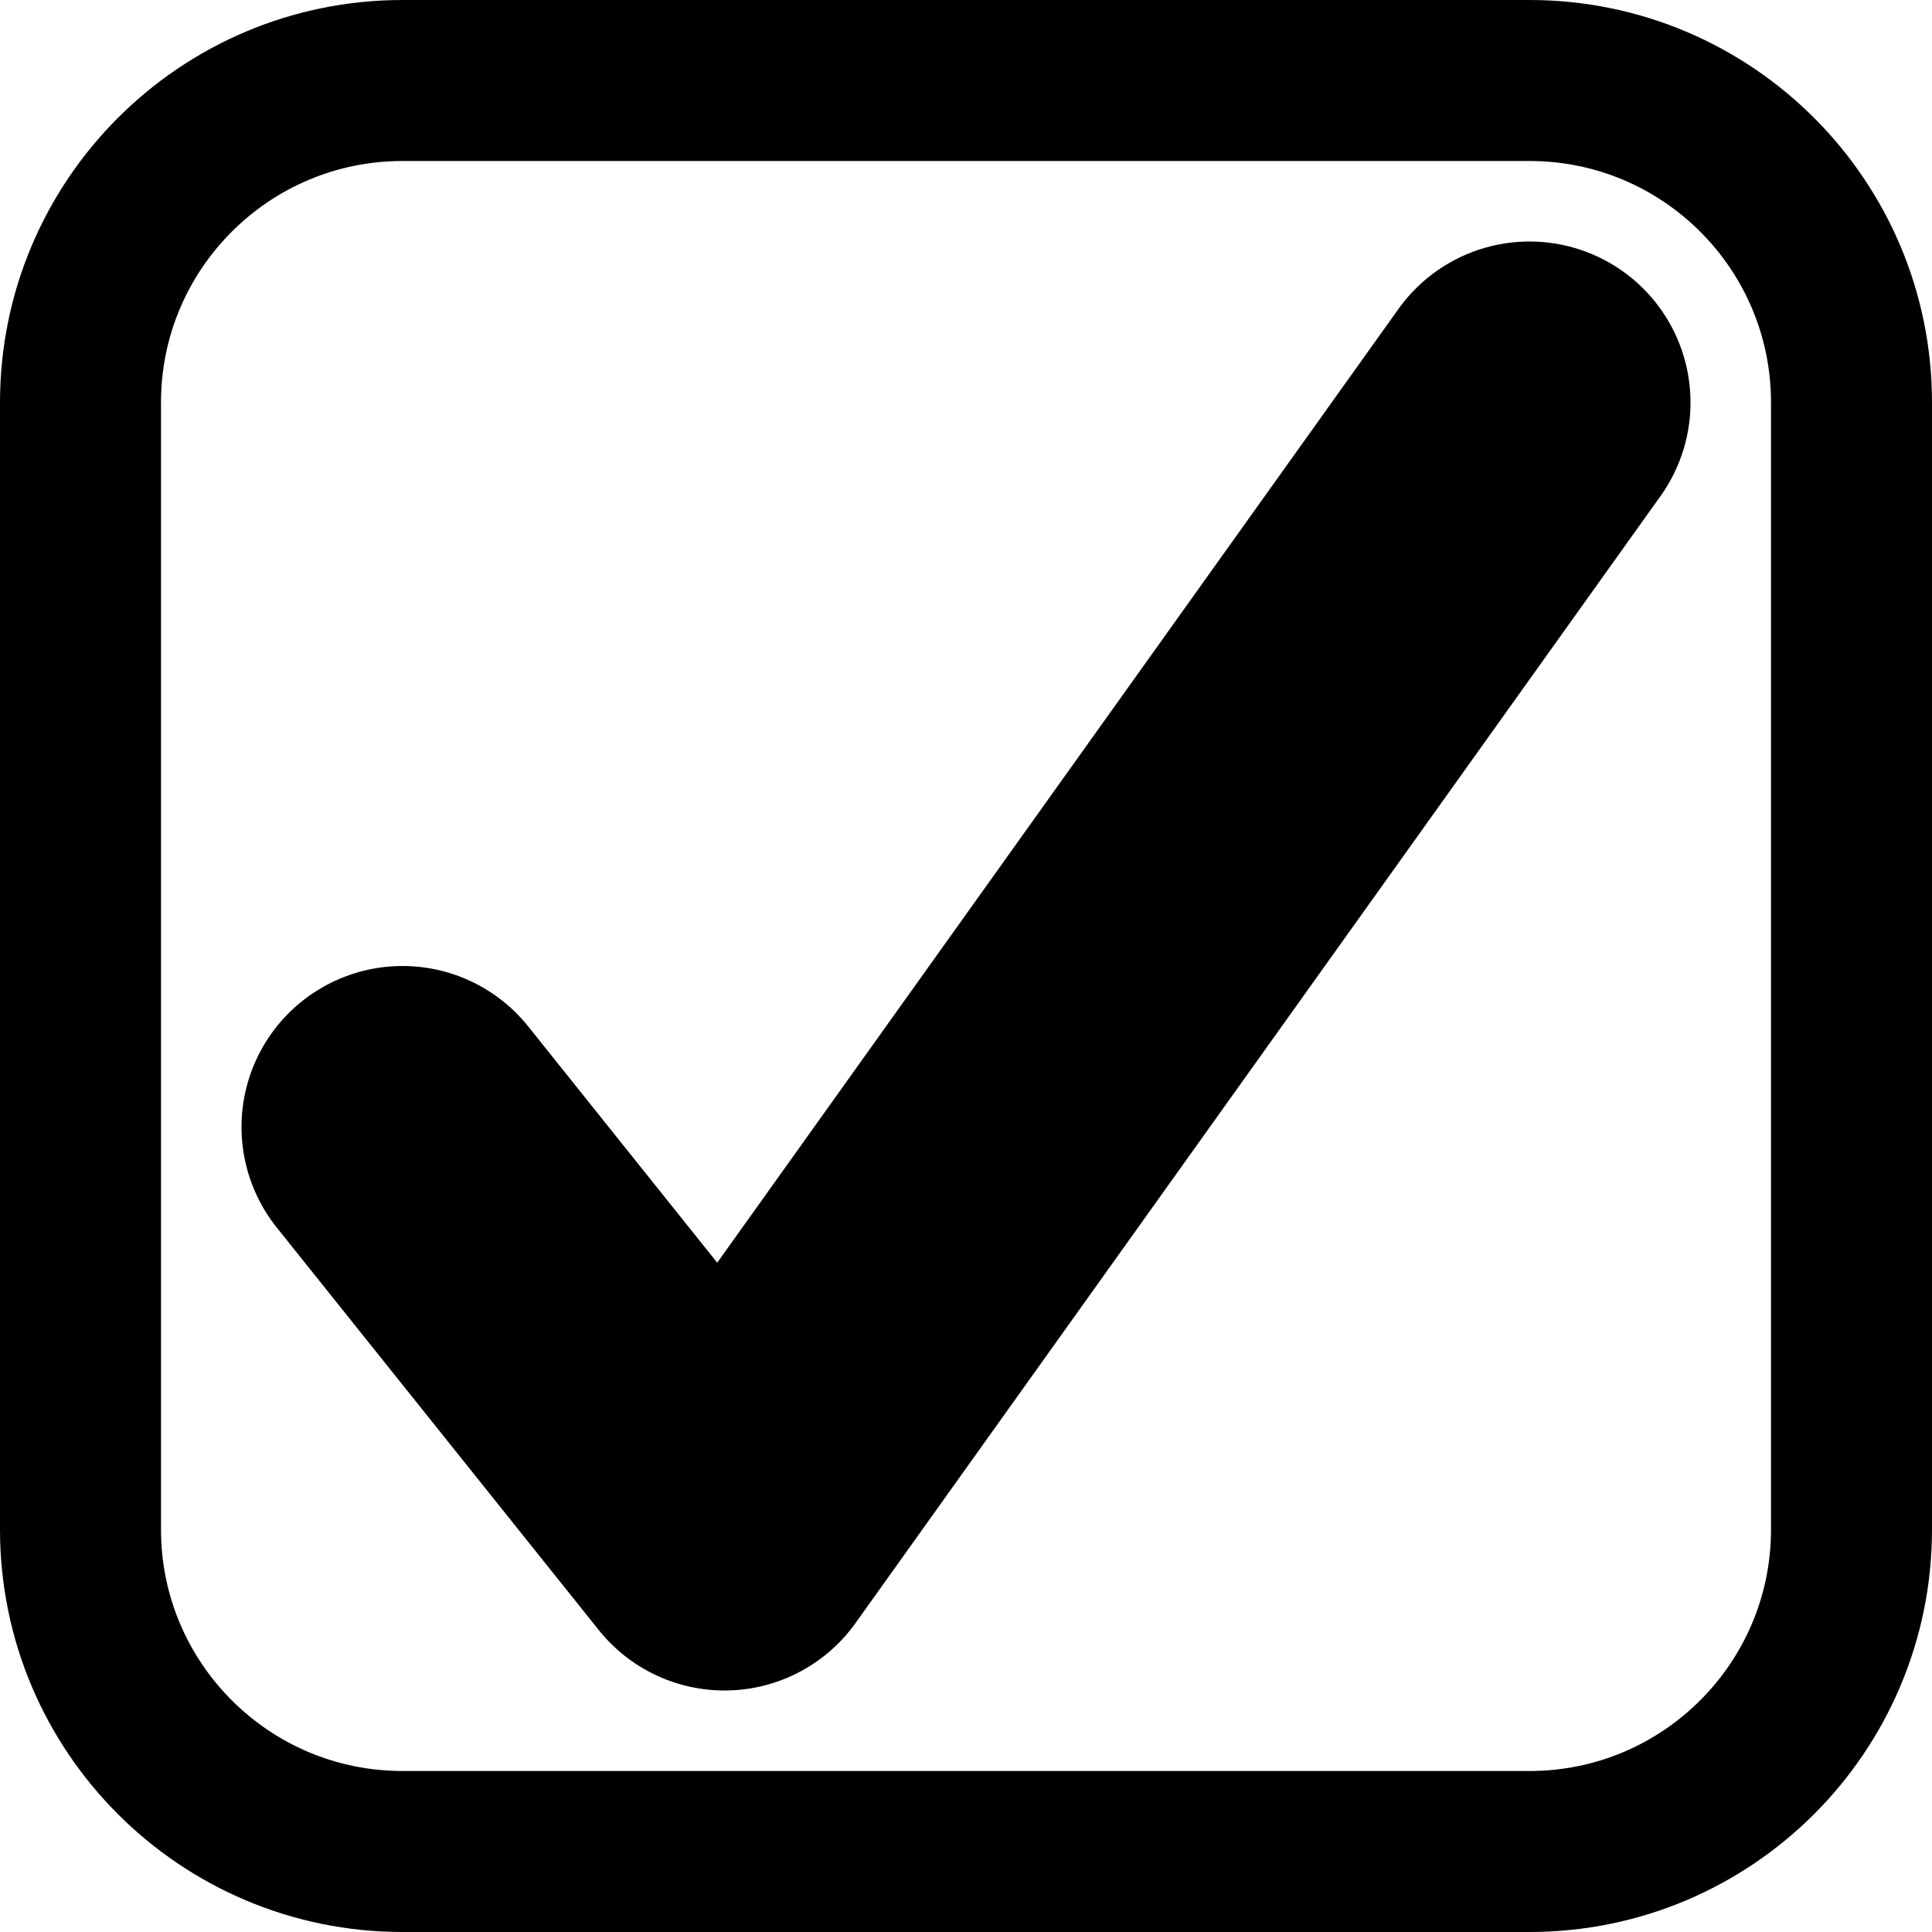
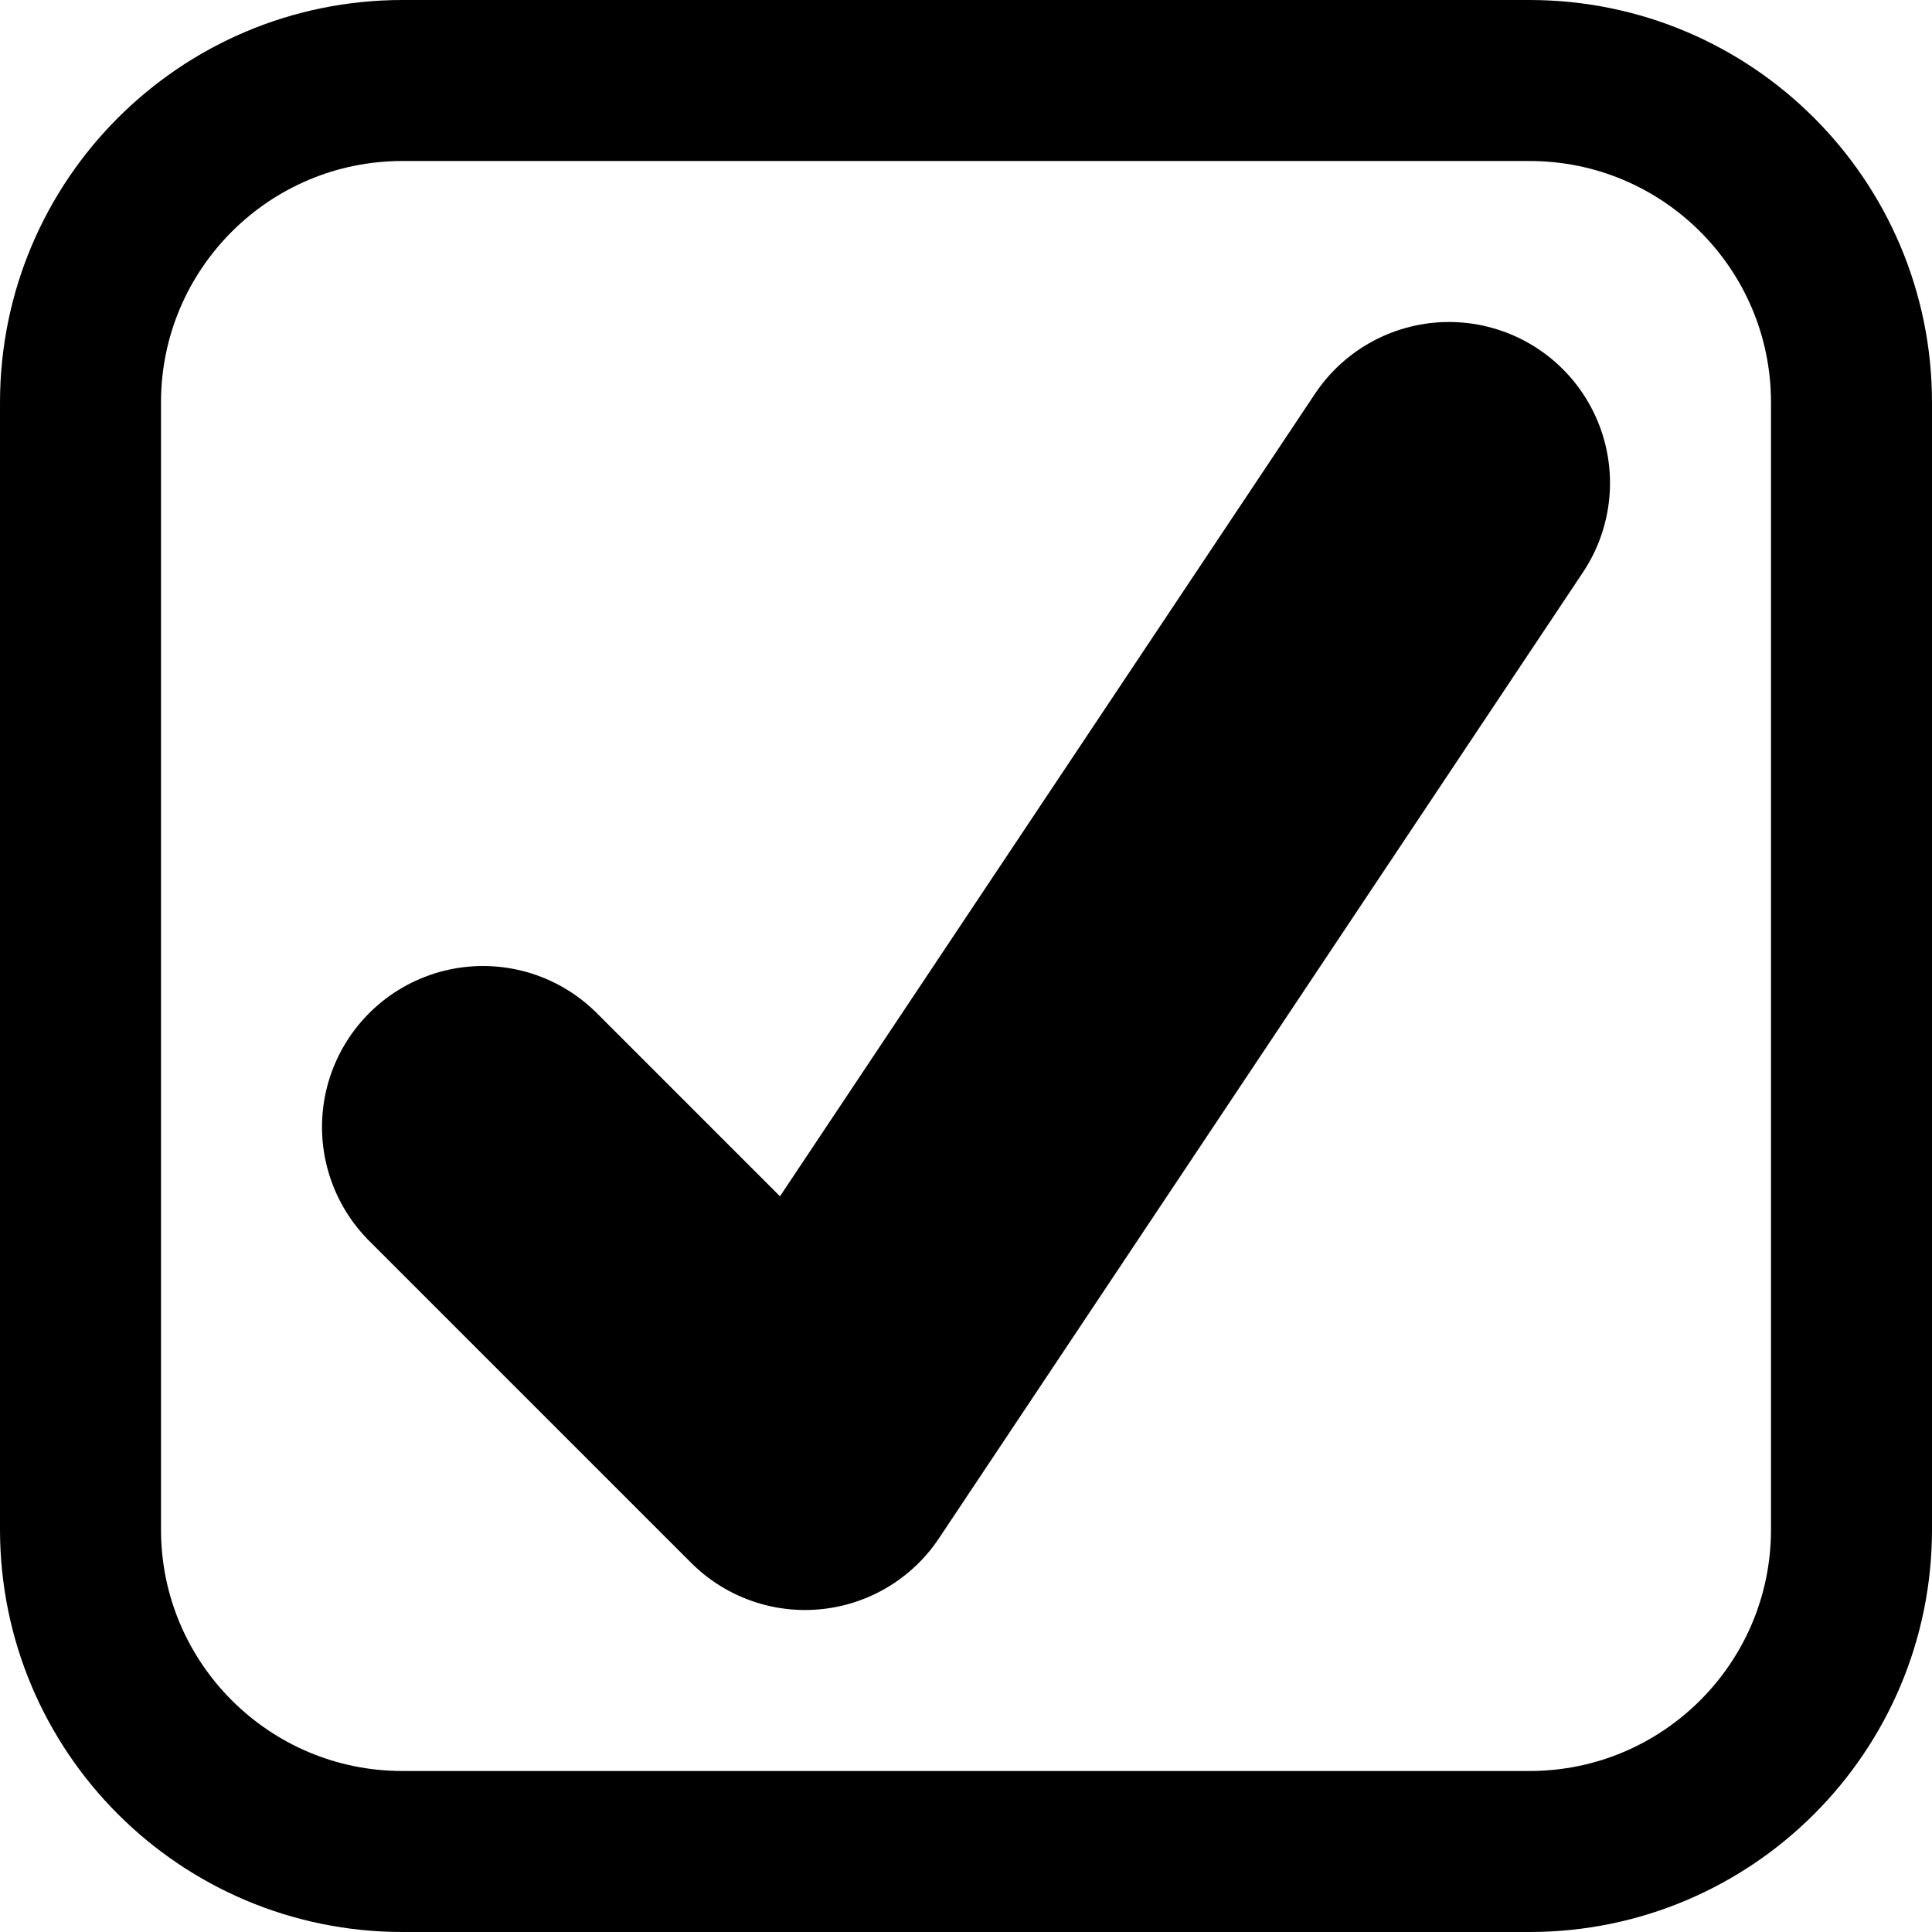
<svg xmlns="http://www.w3.org/2000/svg" viewBox="0 0 24 24">
  <rect x="1" y="1" width="22" height="22" rx="4" ry="4" fill="none" stroke-width="2" stroke="currentColor" />
-   <path d="M5 14l4 5l10 -14" fill="none" stroke-width="4" stroke="currentColor" stroke-linecap="round" stroke-linejoin="round" />
+   <path d="M6 14l4 4l8 -12" fill="none" stroke-width="4" stroke="currentColor" stroke-linecap="round" stroke-linejoin="round" />
</svg>
